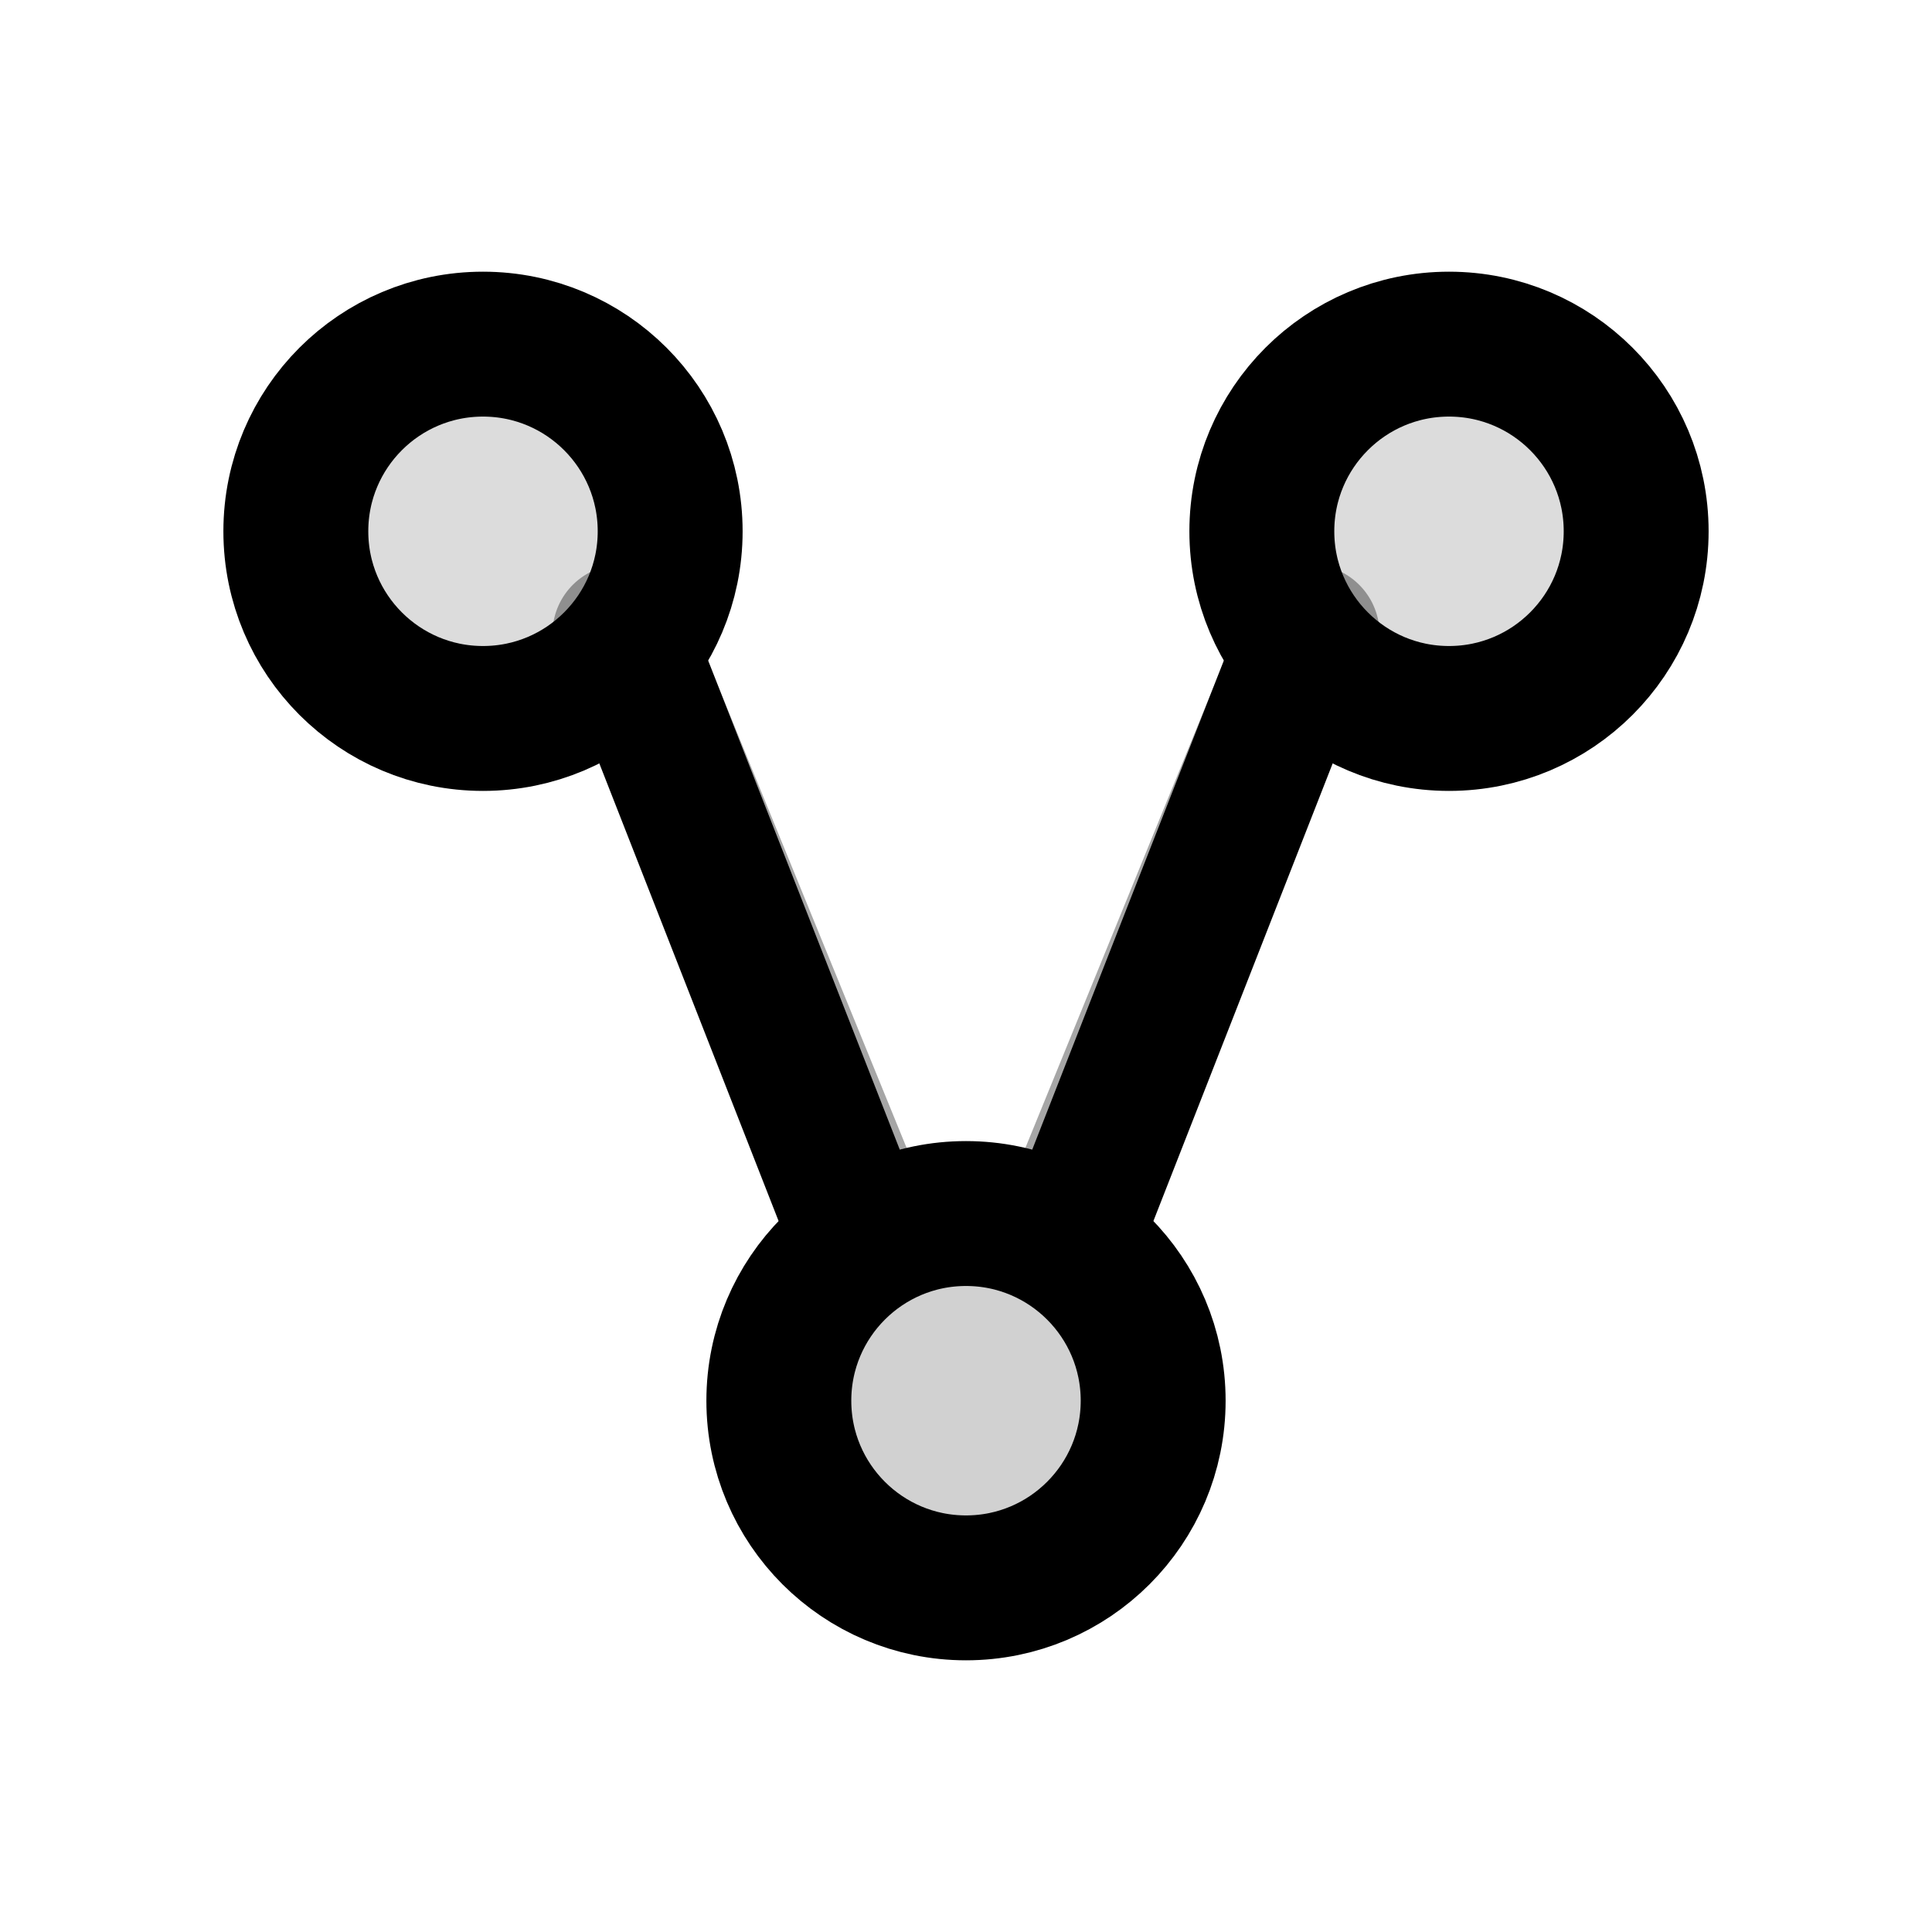
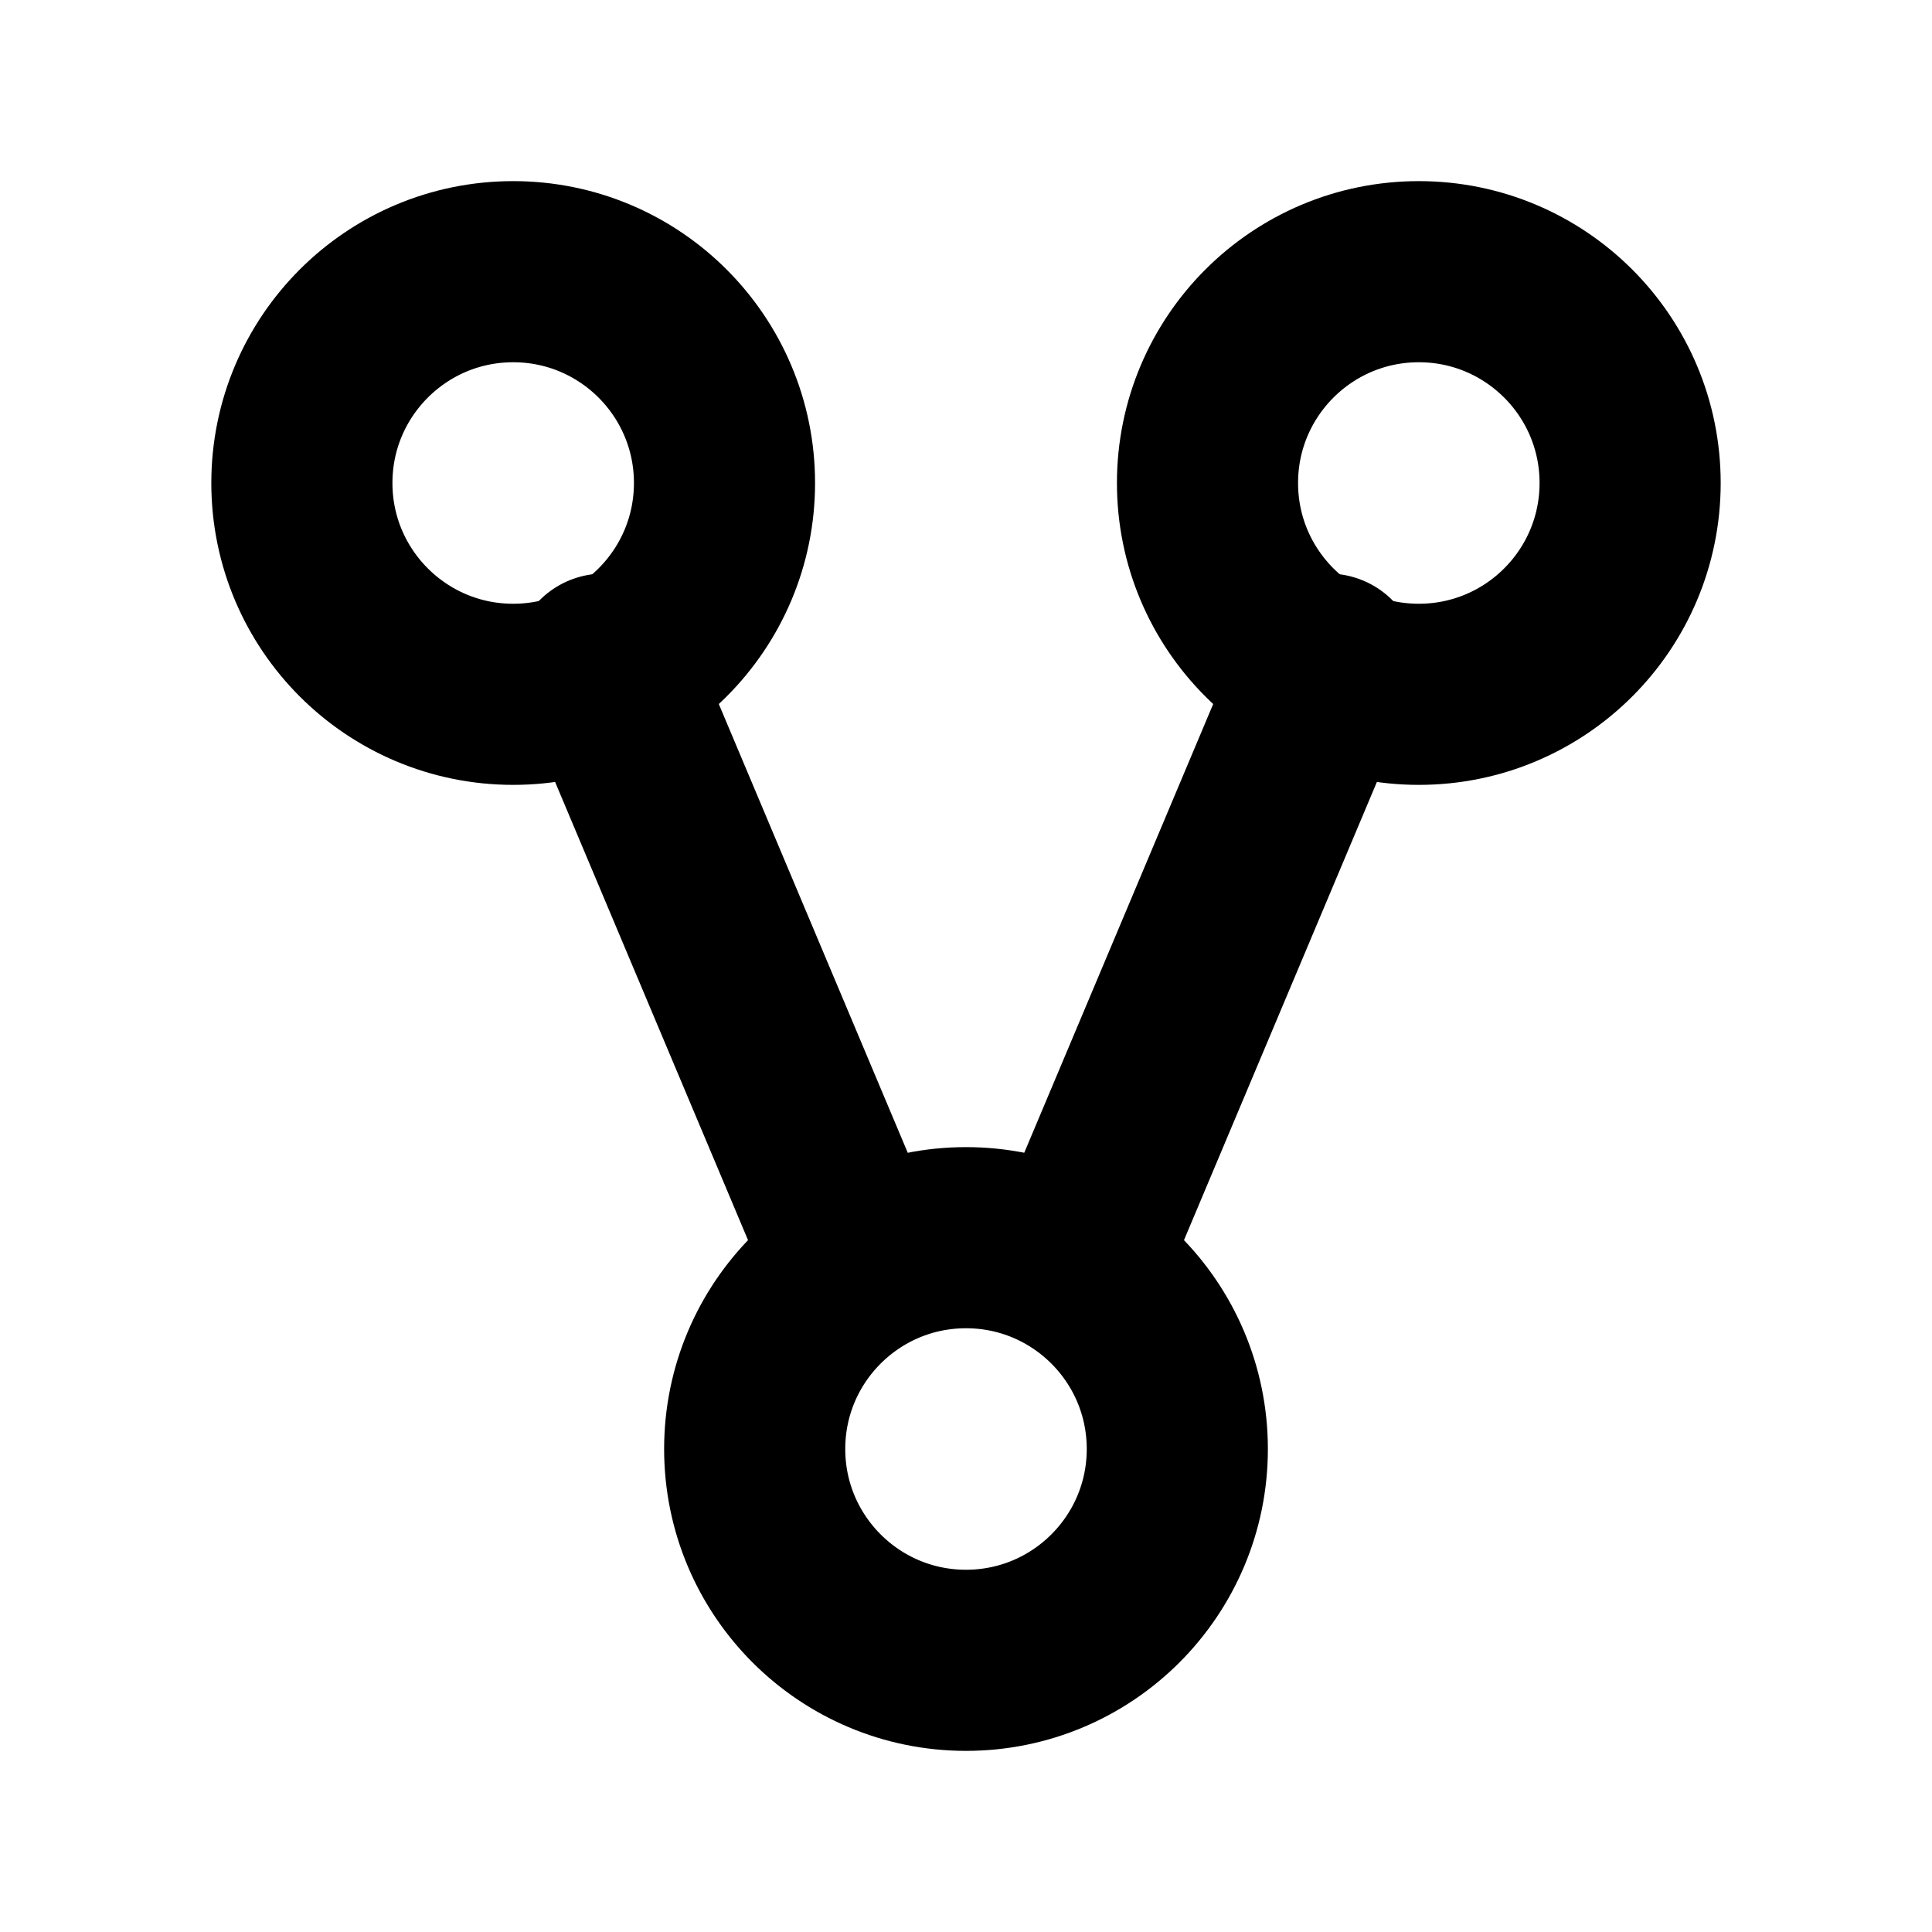
- <svg xmlns="http://www.w3.org/2000/svg" viewBox="0 0 16 16" fill="none">
-   <path d="M5.15 5.25 7.15 10.15M10.85 5.25 8.85 10.15" stroke="currentColor" stroke-width="1.15" stroke-linecap="round" opacity="0.35" />
-   <circle cx="4" cy="4.4" r="1.85" fill="currentColor" opacity="0.14" />
-   <circle cx="12" cy="4.4" r="1.85" fill="currentColor" opacity="0.14" />
-   <circle cx="8" cy="11.6" r="1.85" fill="currentColor" opacity="0.18" />
-   <path d="M5.2 5.35 7.1 10.2M10.8 5.35 8.9 10.2" stroke="currentColor" stroke-width="1.15" stroke-linecap="round" />
-   <circle cx="4" cy="4.4" r="1.55" stroke="currentColor" stroke-width="1.2" />
-   <circle cx="12" cy="4.4" r="1.55" stroke="currentColor" stroke-width="1.2" />
-   <circle cx="8" cy="11.6" r="1.55" stroke="currentColor" stroke-width="1.2" />
+ <svg xmlns="http://www.w3.org/2000/svg" width="16" height="16" viewBox="0 0 16 16" fill="none" stroke="currentColor" stroke-width="1.5" stroke-linecap="round" stroke-linejoin="round">
+   <path d="m5 5.5 2 4.75m4-4.75-2 4.75" />
+   <circle cx="4.25" cy="4" r="1.75" />
+   <circle cx="11.75" cy="4" r="1.75" />
+   <circle cx="8" cy="12" r="1.75" />
</svg>
